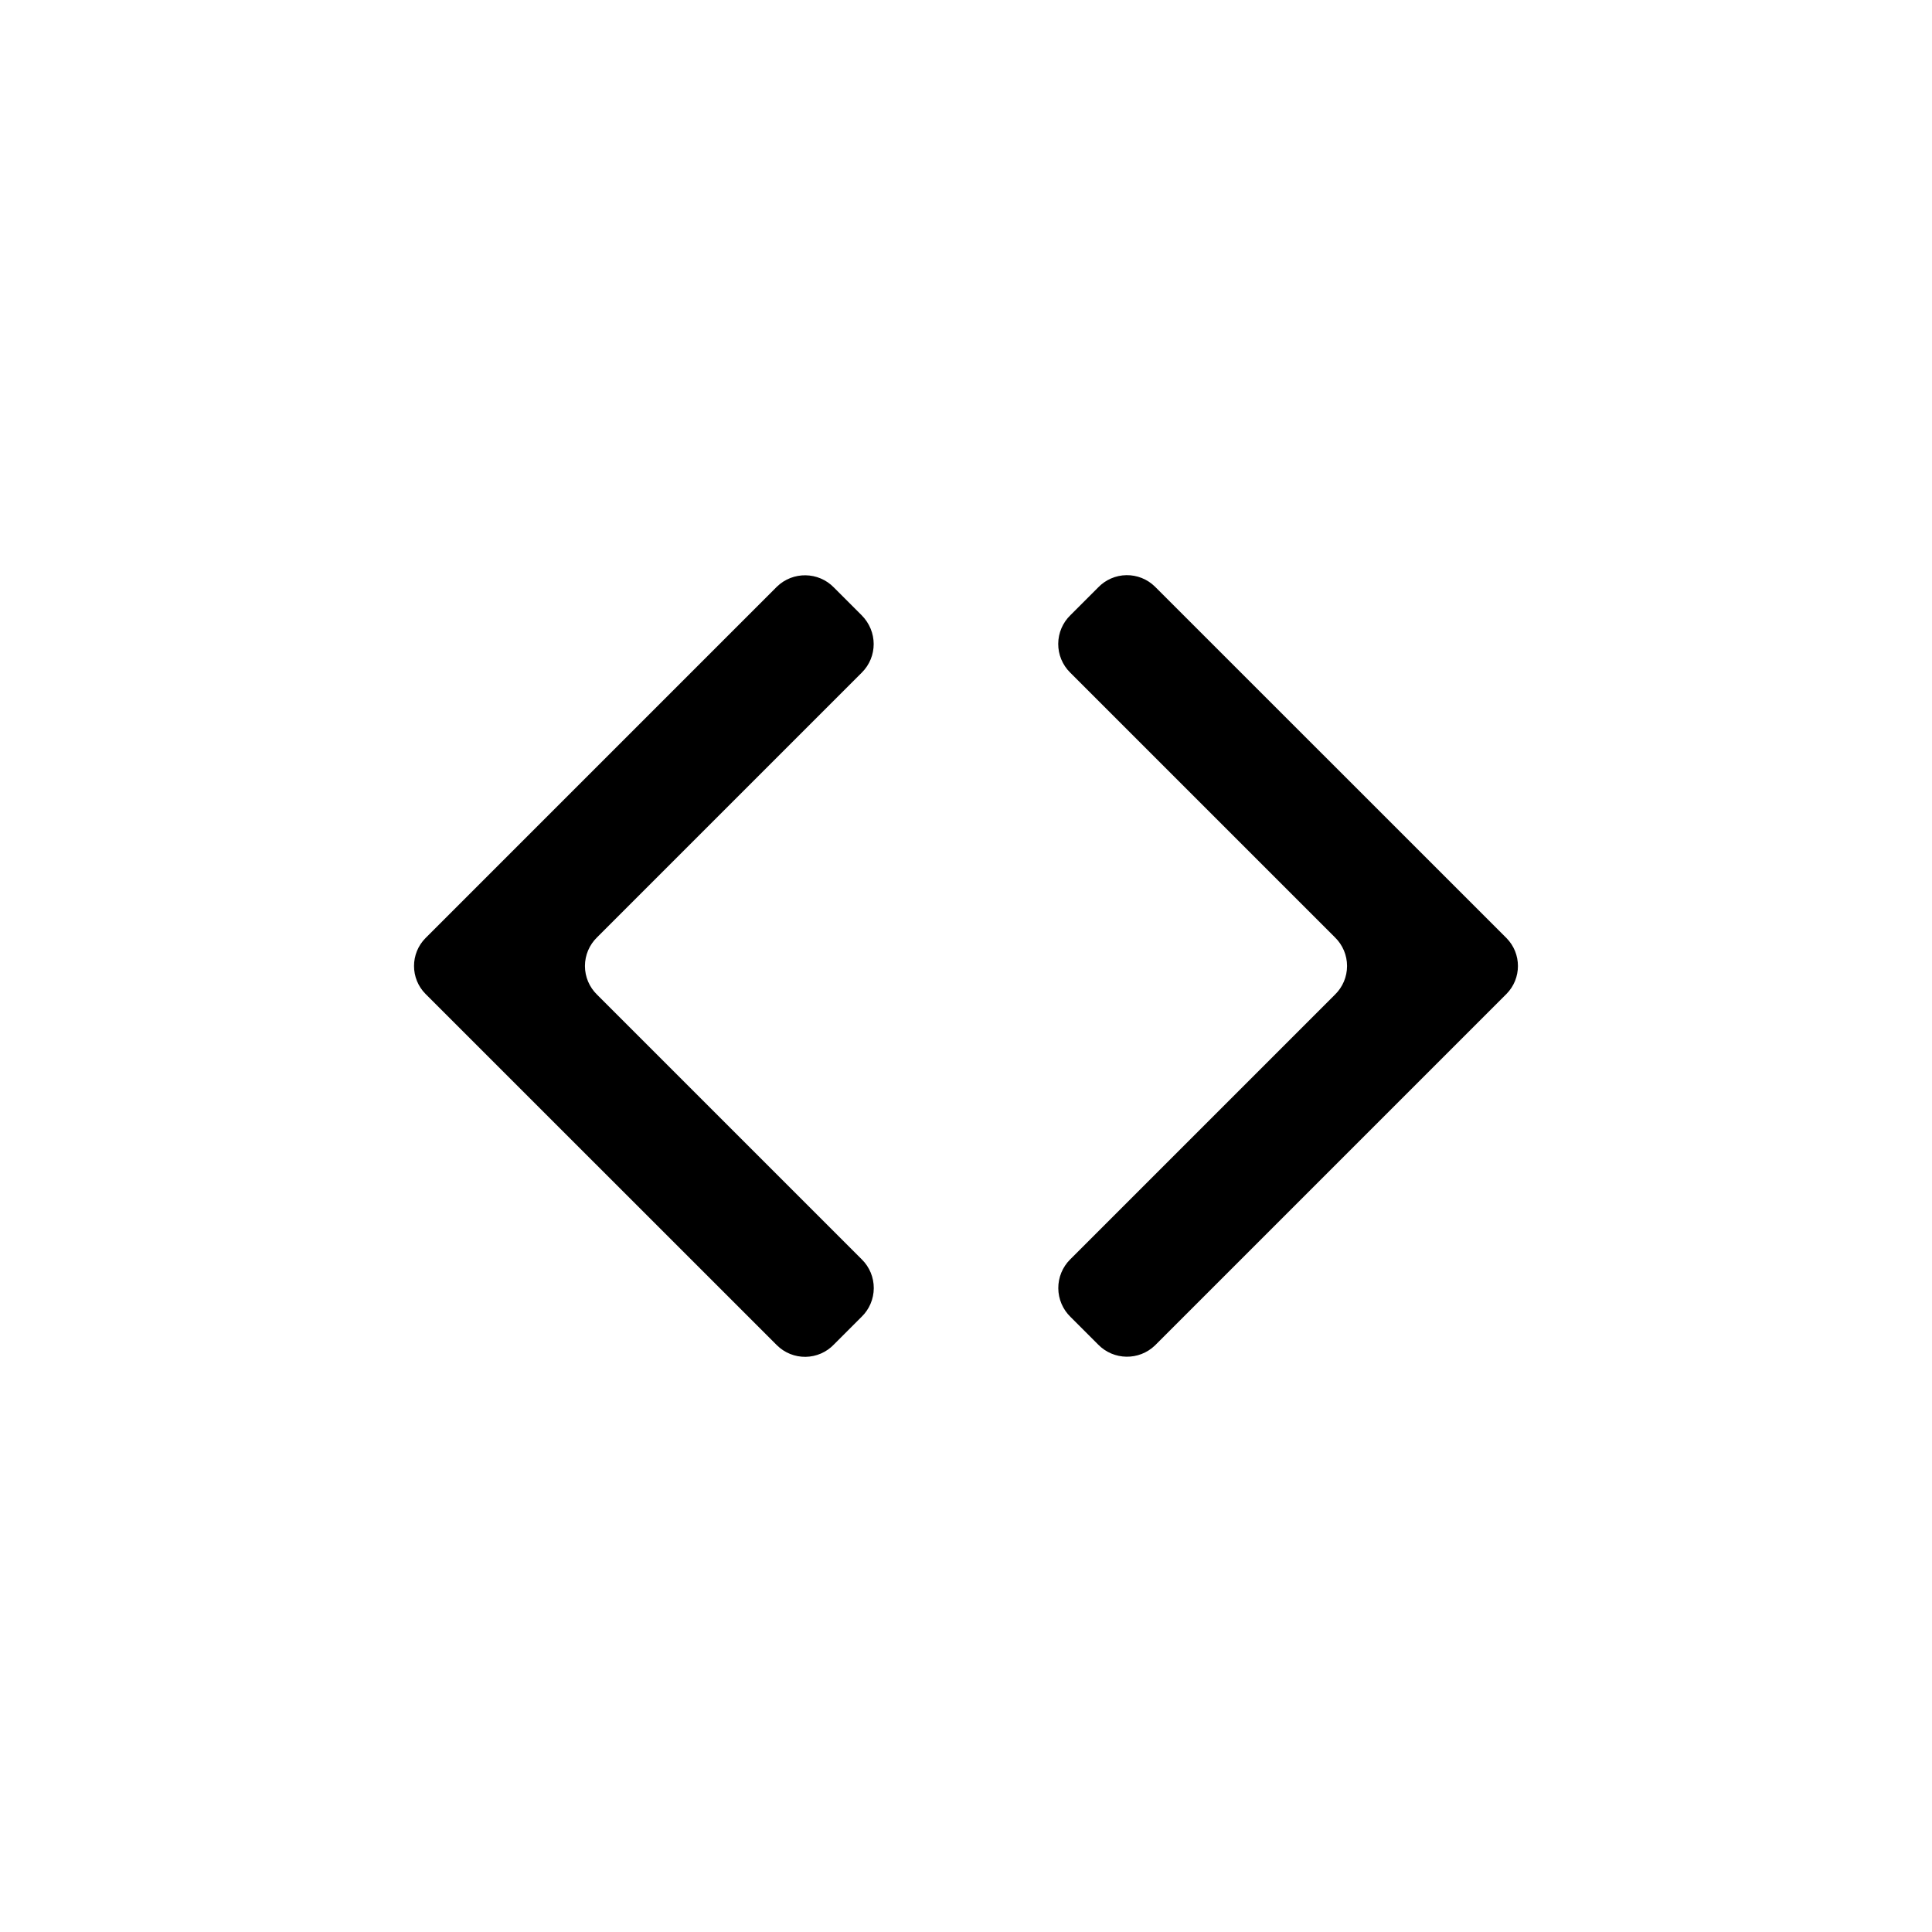
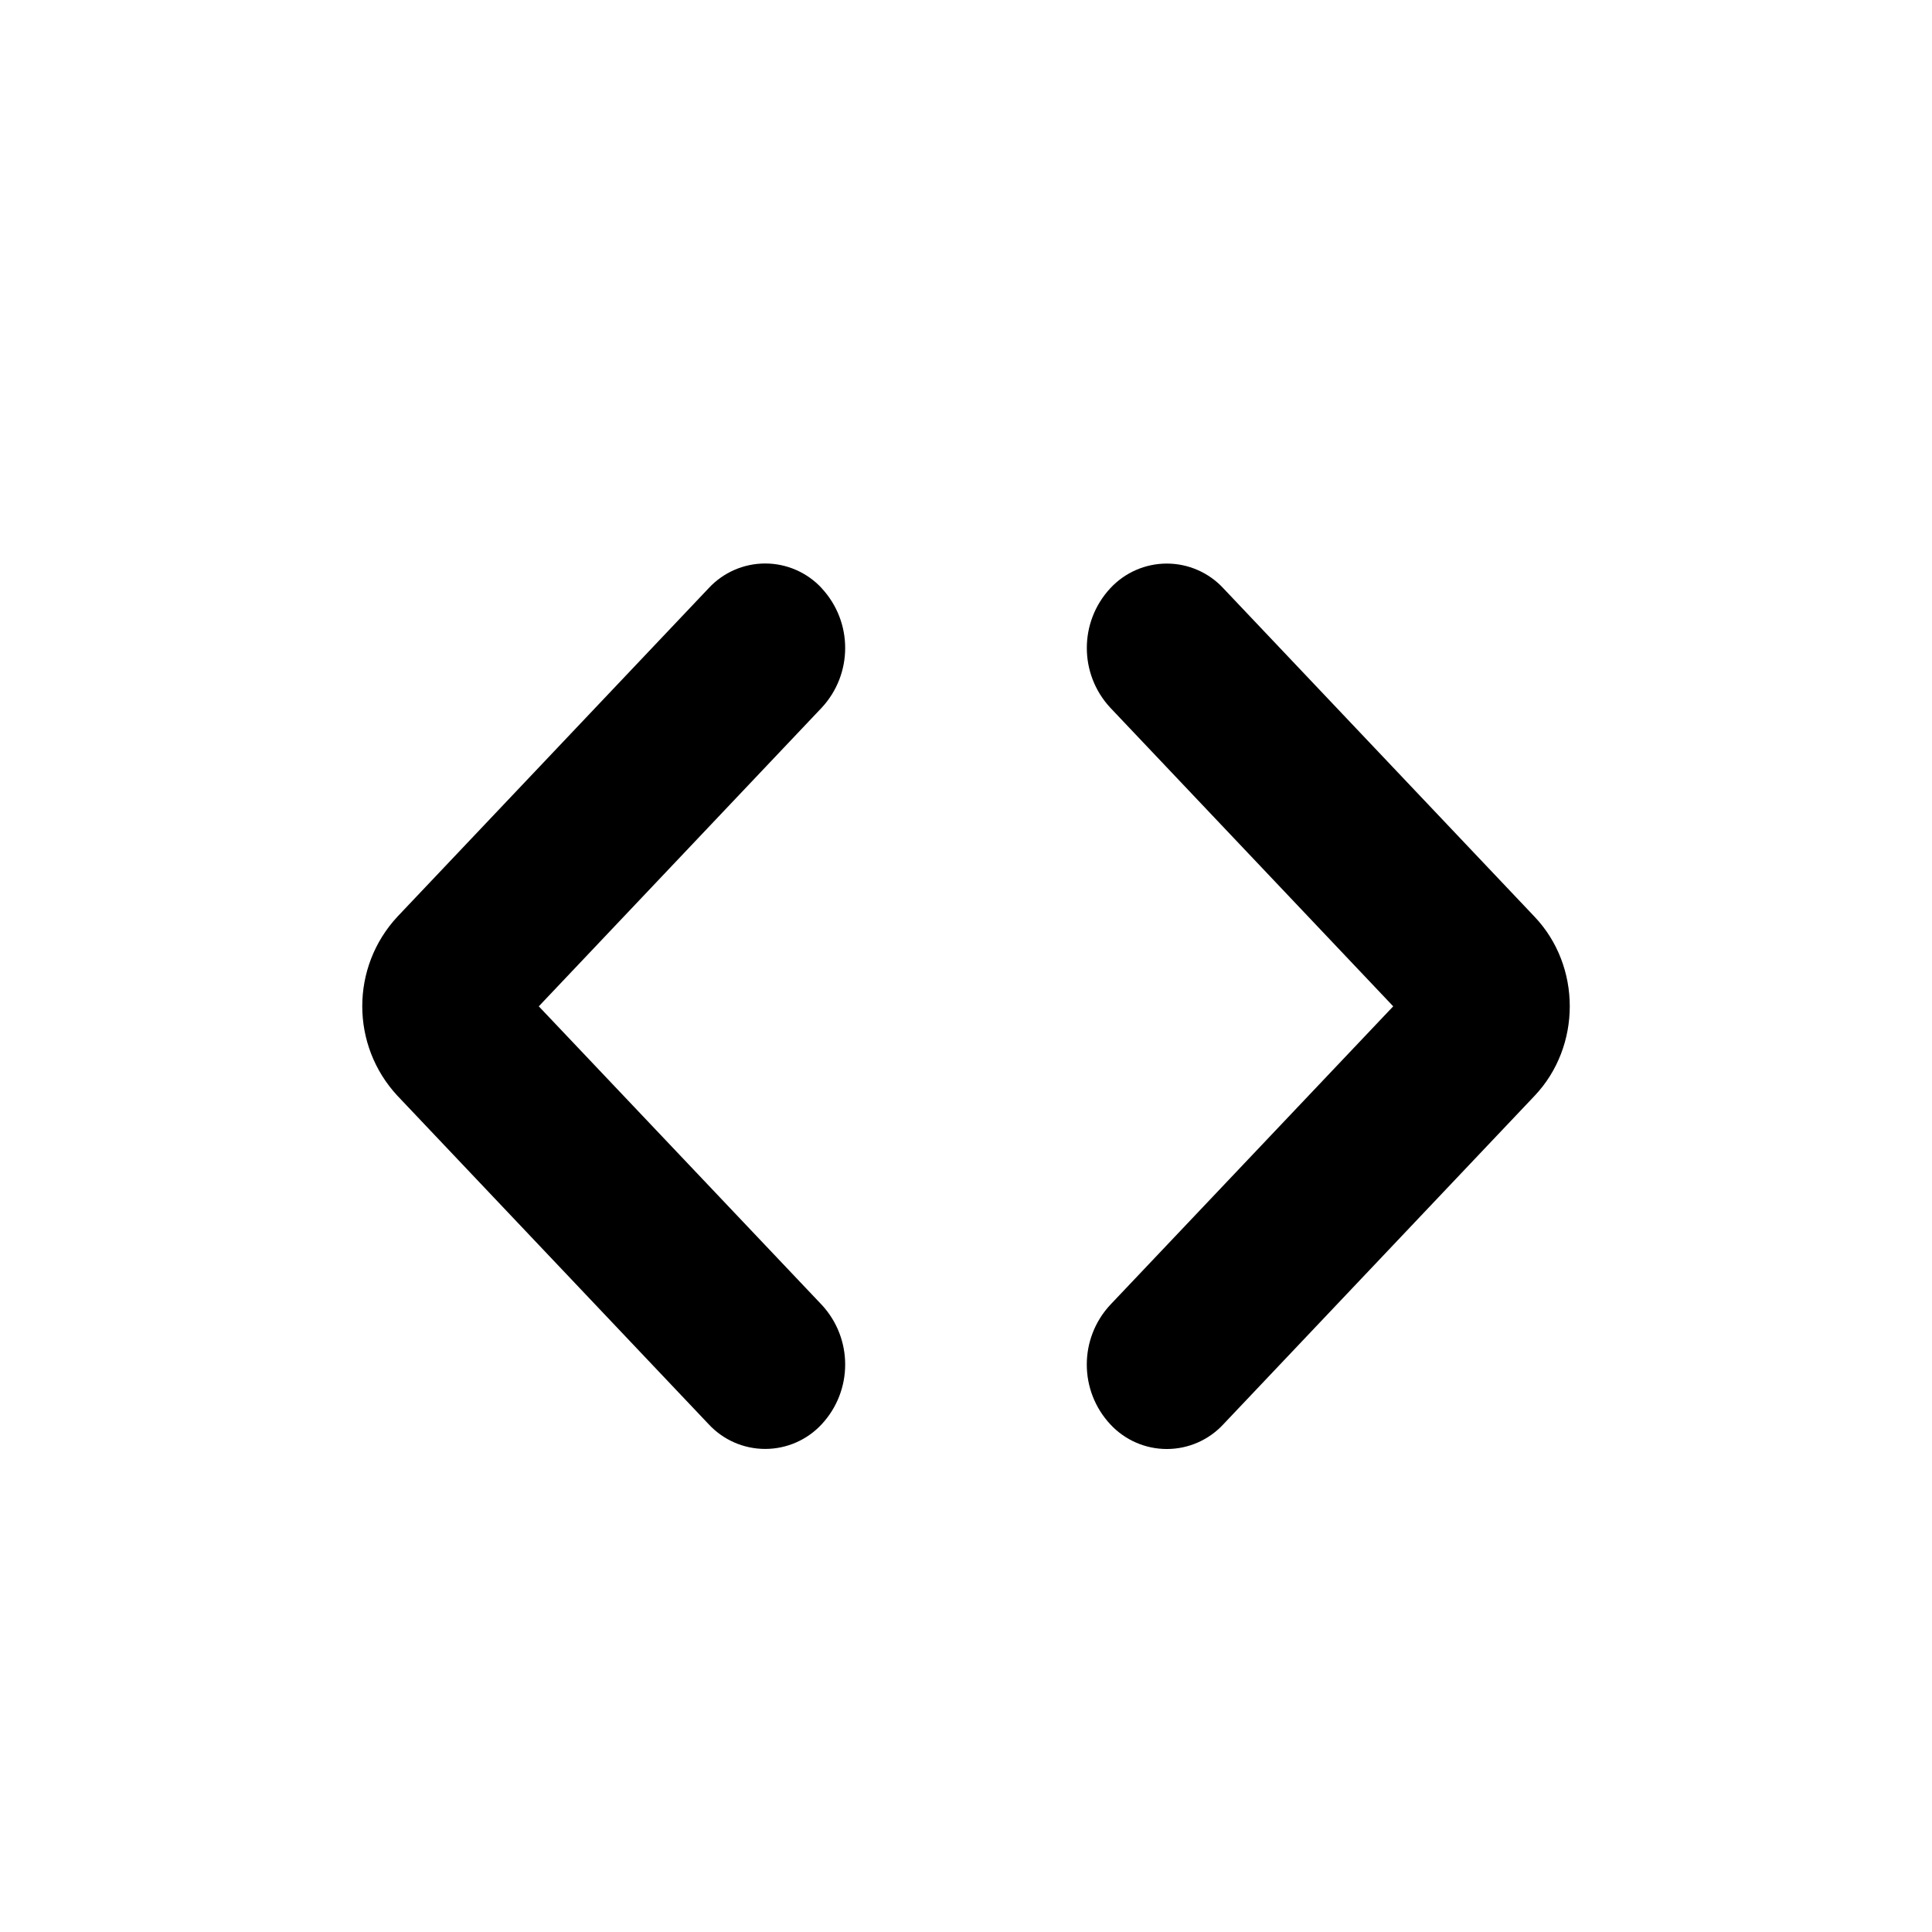
<svg width="24" height="24" viewBox="0 0 24 24">
-   <path d="M13.294 15.645l3.29-3.29a.496.496 0 0 0 0-.71l-3.29-3.29a.499.499 0 0 1 .004-.714l.343-.343a.496.496 0 0 1 .707-.01l4.365 4.364a.494.494 0 0 1 0 .696l-4.365 4.365a.501.501 0 0 1-.707-.011l-.343-.343a.501.501 0 0 1-.004-.714zm-2.588-7.29l-3.29 3.29a.496.496 0 0 0 0 .71l3.29 3.29a.499.499 0 0 1-.004.714l-.343.343a.496.496 0 0 1-.707.01l-4.365-4.364a.493.493 0 0 1 0-.696l4.365-4.365a.501.501 0 0 1 .707.011l.343.343c.202.202.2.518.004.714z" fill="currentColor" />
+   <path d="M10.208 7.308a1.09 1.09 0 0 1 0 1.483l-3.515 3.71 3.515 3.708a1.09 1.09 0 0 1 0 1.483.957.957 0 0 1-1.405 0l-3.866-4.08a1.635 1.635 0 0 1 0-2.225l3.866-4.08a.957.957 0 0 1 1.405 0zm3.584 0a.957.957 0 0 1 1.405 0l3.866 4.08c.583.614.583 1.61 0 2.225l-3.866 4.08a.957.957 0 0 1-1.405 0 1.09 1.09 0 0 1 0-1.484l3.515-3.708-3.515-3.71a1.09 1.09 0 0 1 0-1.483z" fill="currentColor" fill-rule="evenodd" />
</svg>
